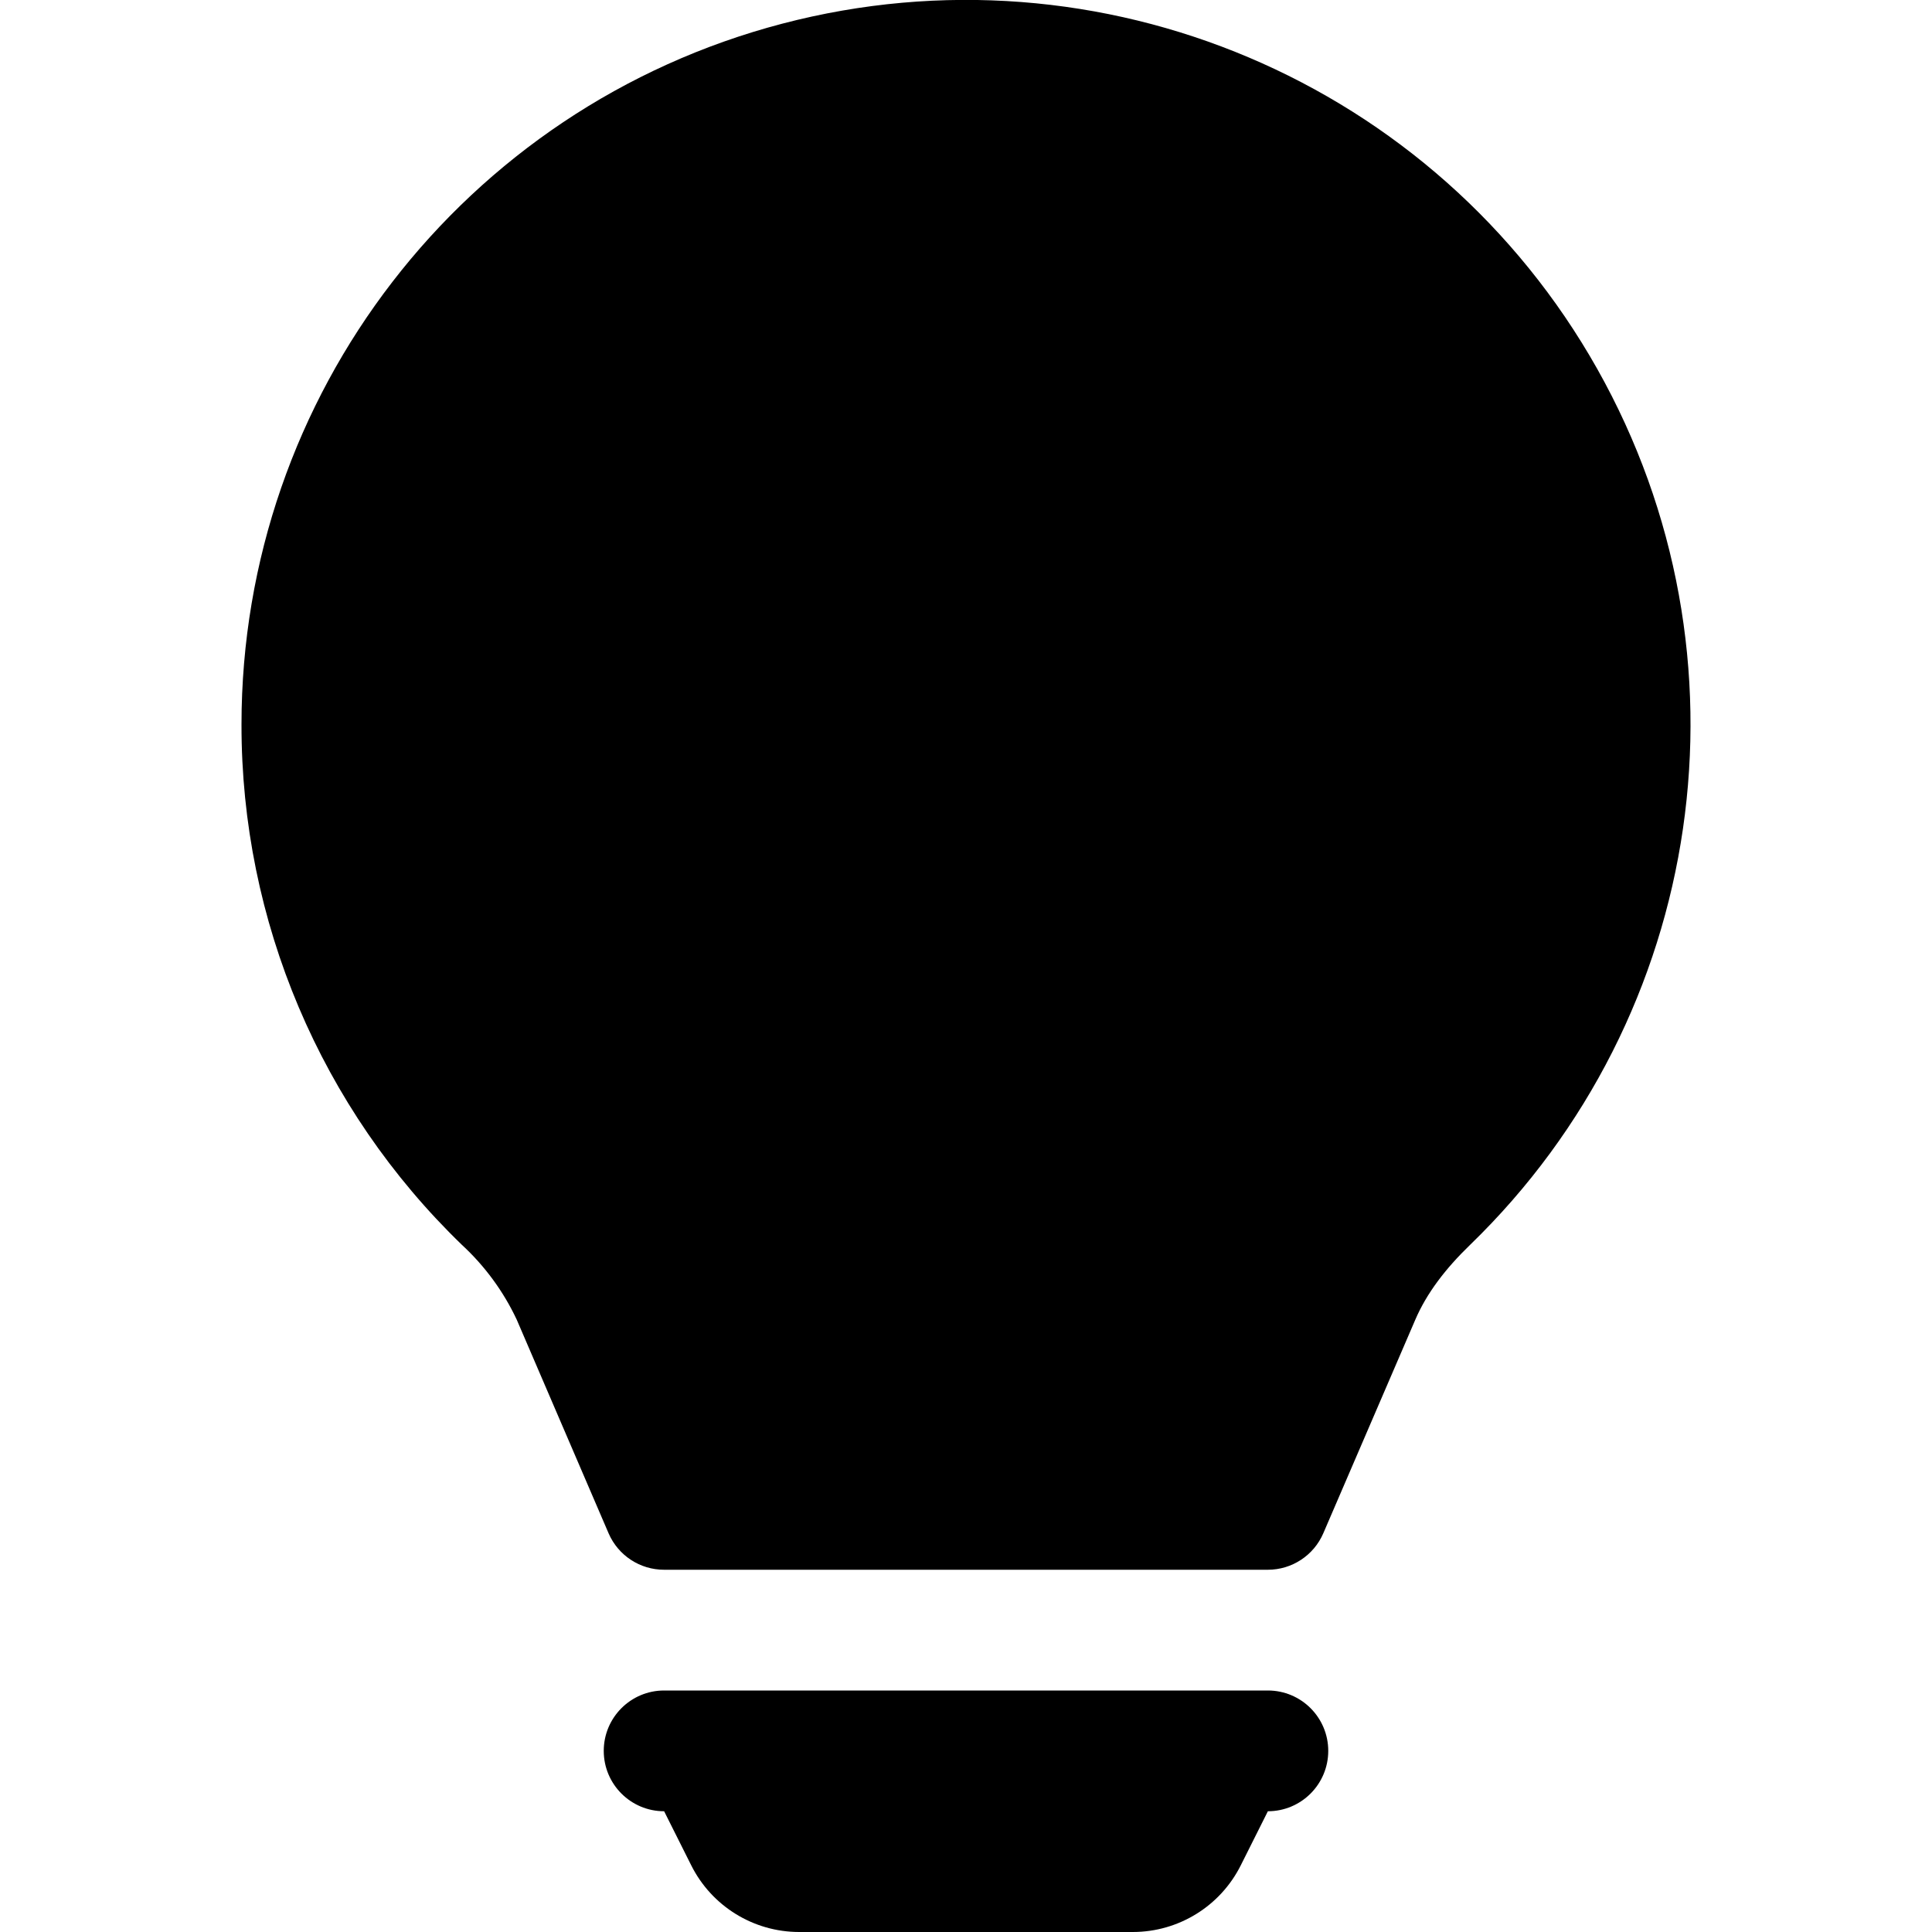
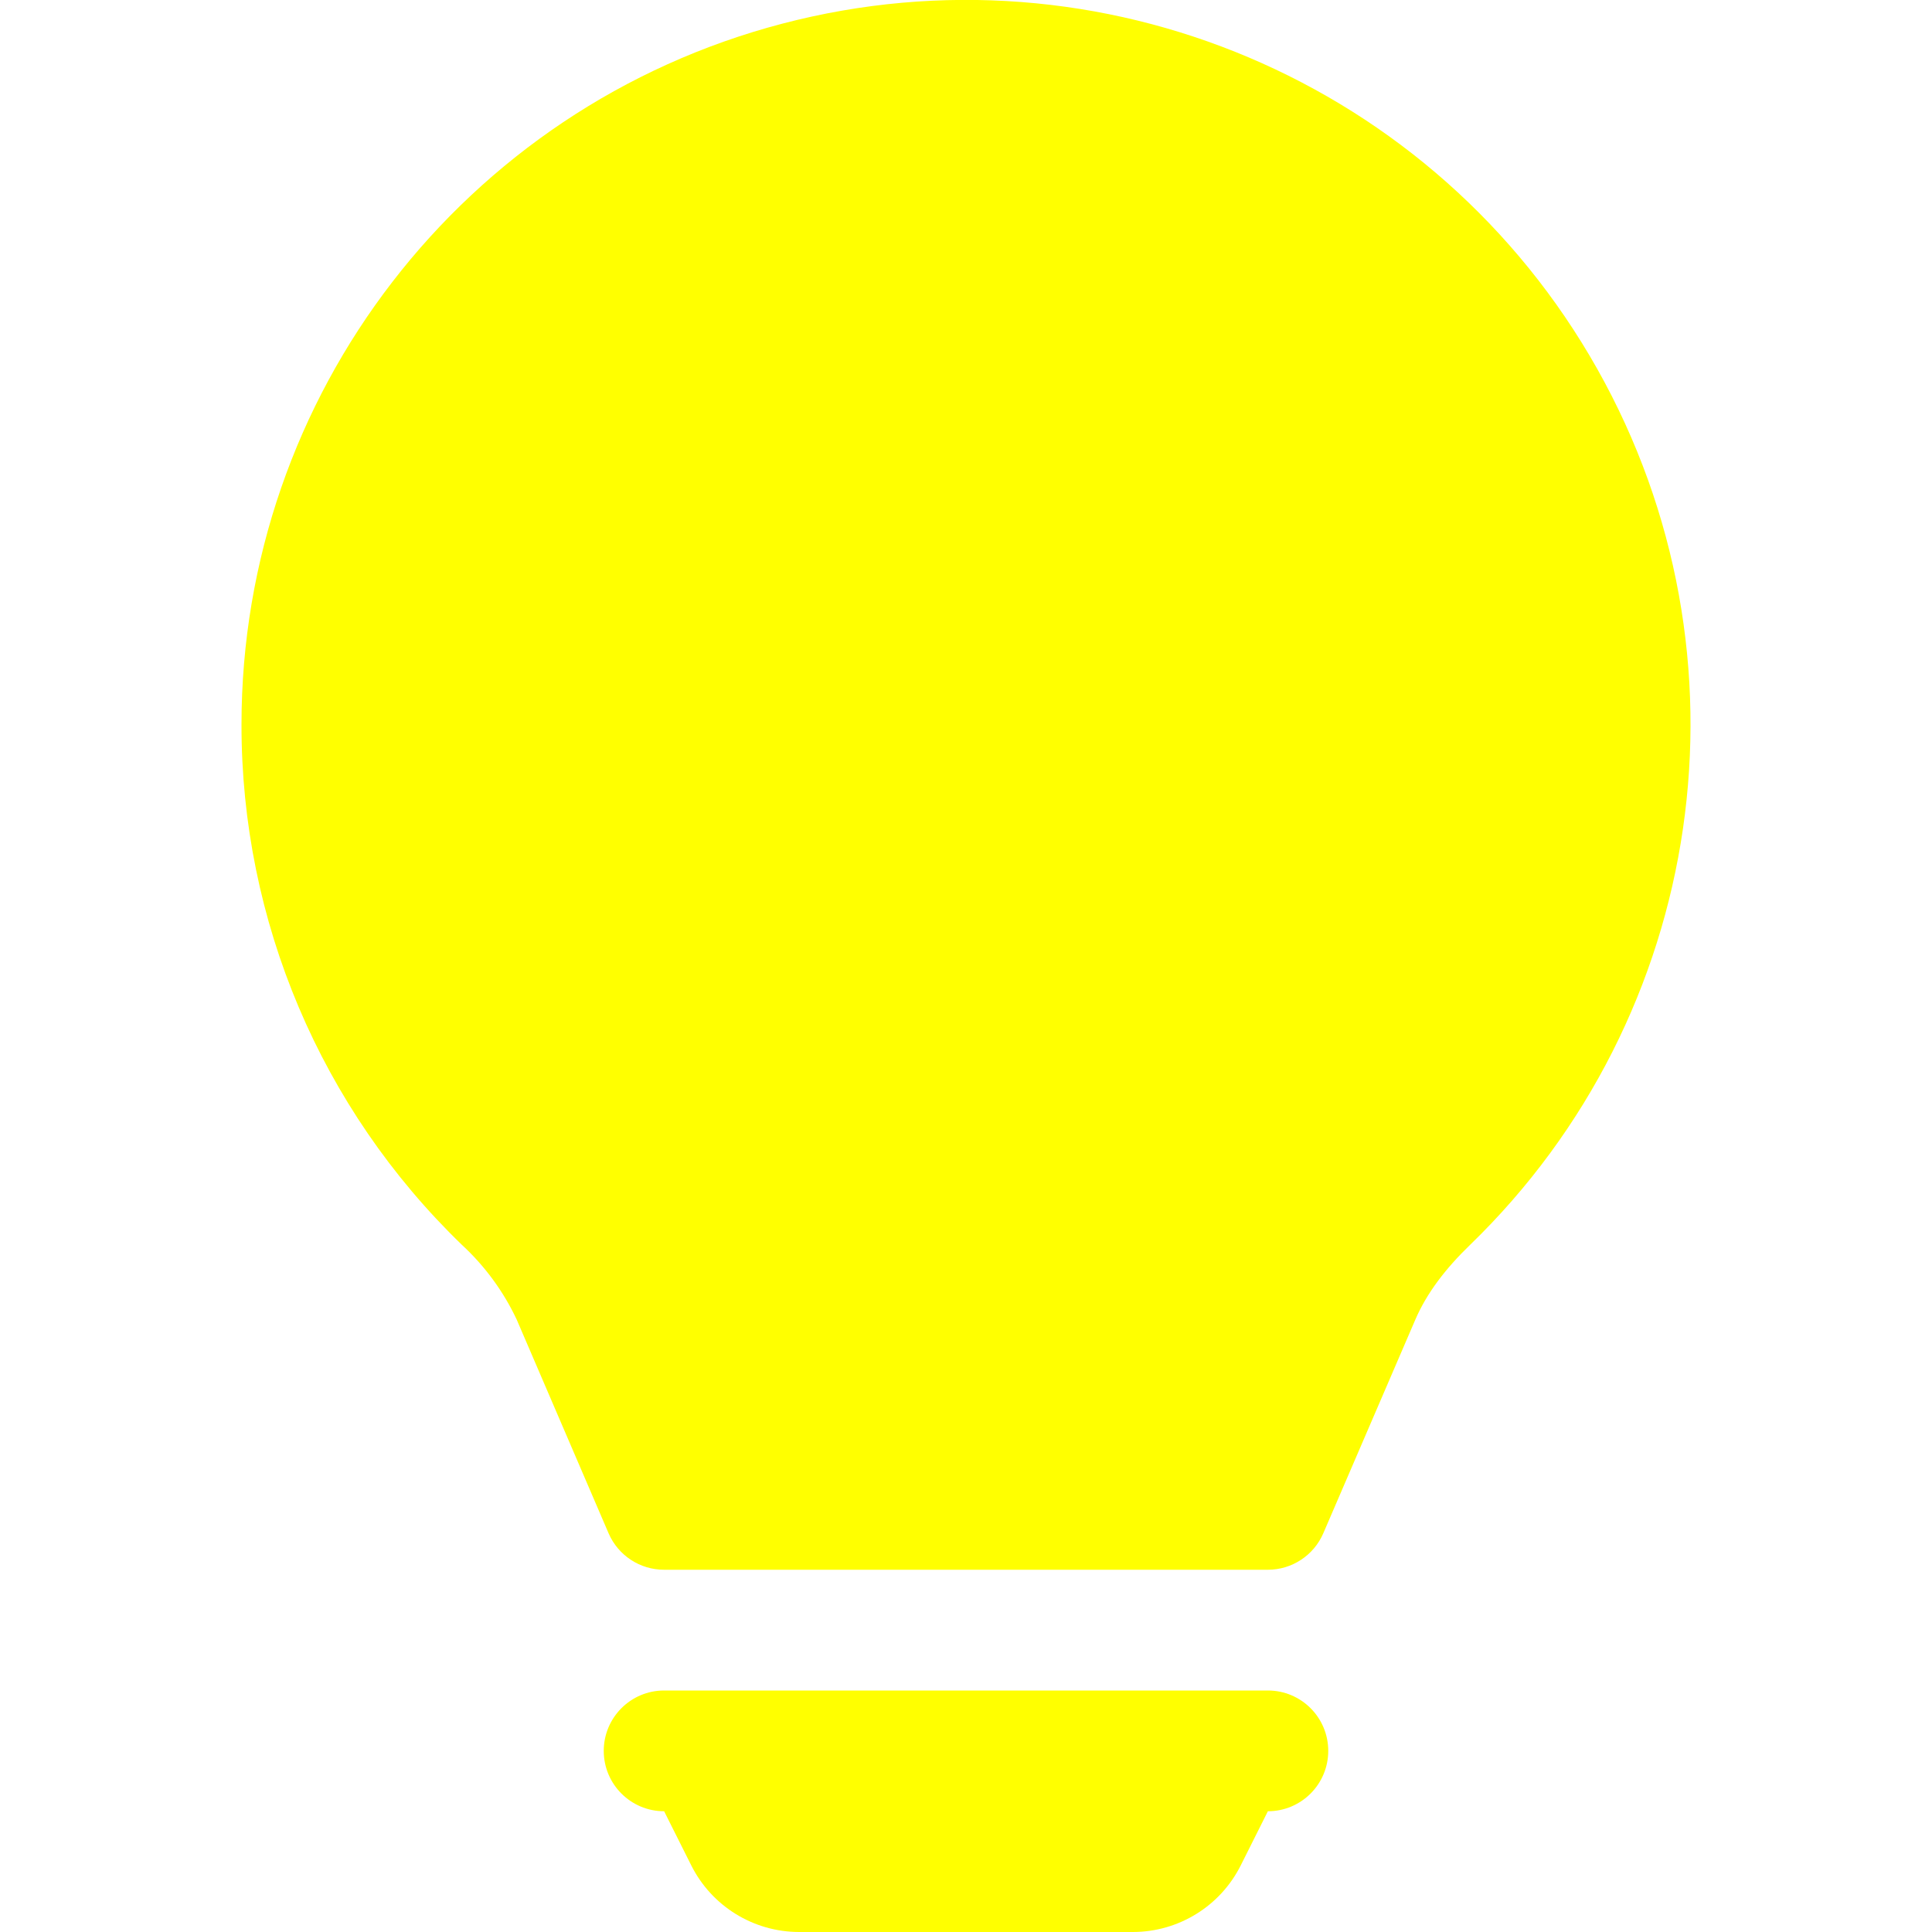
- <svg xmlns="http://www.w3.org/2000/svg" width="16" height="16" fill="currentColor" class="bi bi-lightbulb-fill" viewBox="0 0 16 16">
+ <svg xmlns="http://www.w3.org/2000/svg" width="16" height="16" fill="yellow" class="bi bi-lightbulb-fill" viewBox="0 0 16 16">
  <path d="M2 6a6 6 0 1 1 10.174 4.31c-.203.196-.359.4-.453.619l-.762 1.769A.5.5 0 0 1 10.5 13h-5a.5.5 0 0 1-.46-.302l-.761-1.77a2 2 0 0 0-.453-.618A5.98 5.98 0 0 1 2 6m3 8.5a.5.5 0 0 1 .5-.5h5a.5.5 0 0 1 0 1l-.224.447a1 1 0 0 1-.894.553H6.618a1 1 0 0 1-.894-.553L5.5 15a.5.5 0 0 1-.5-.5" />
</svg>
